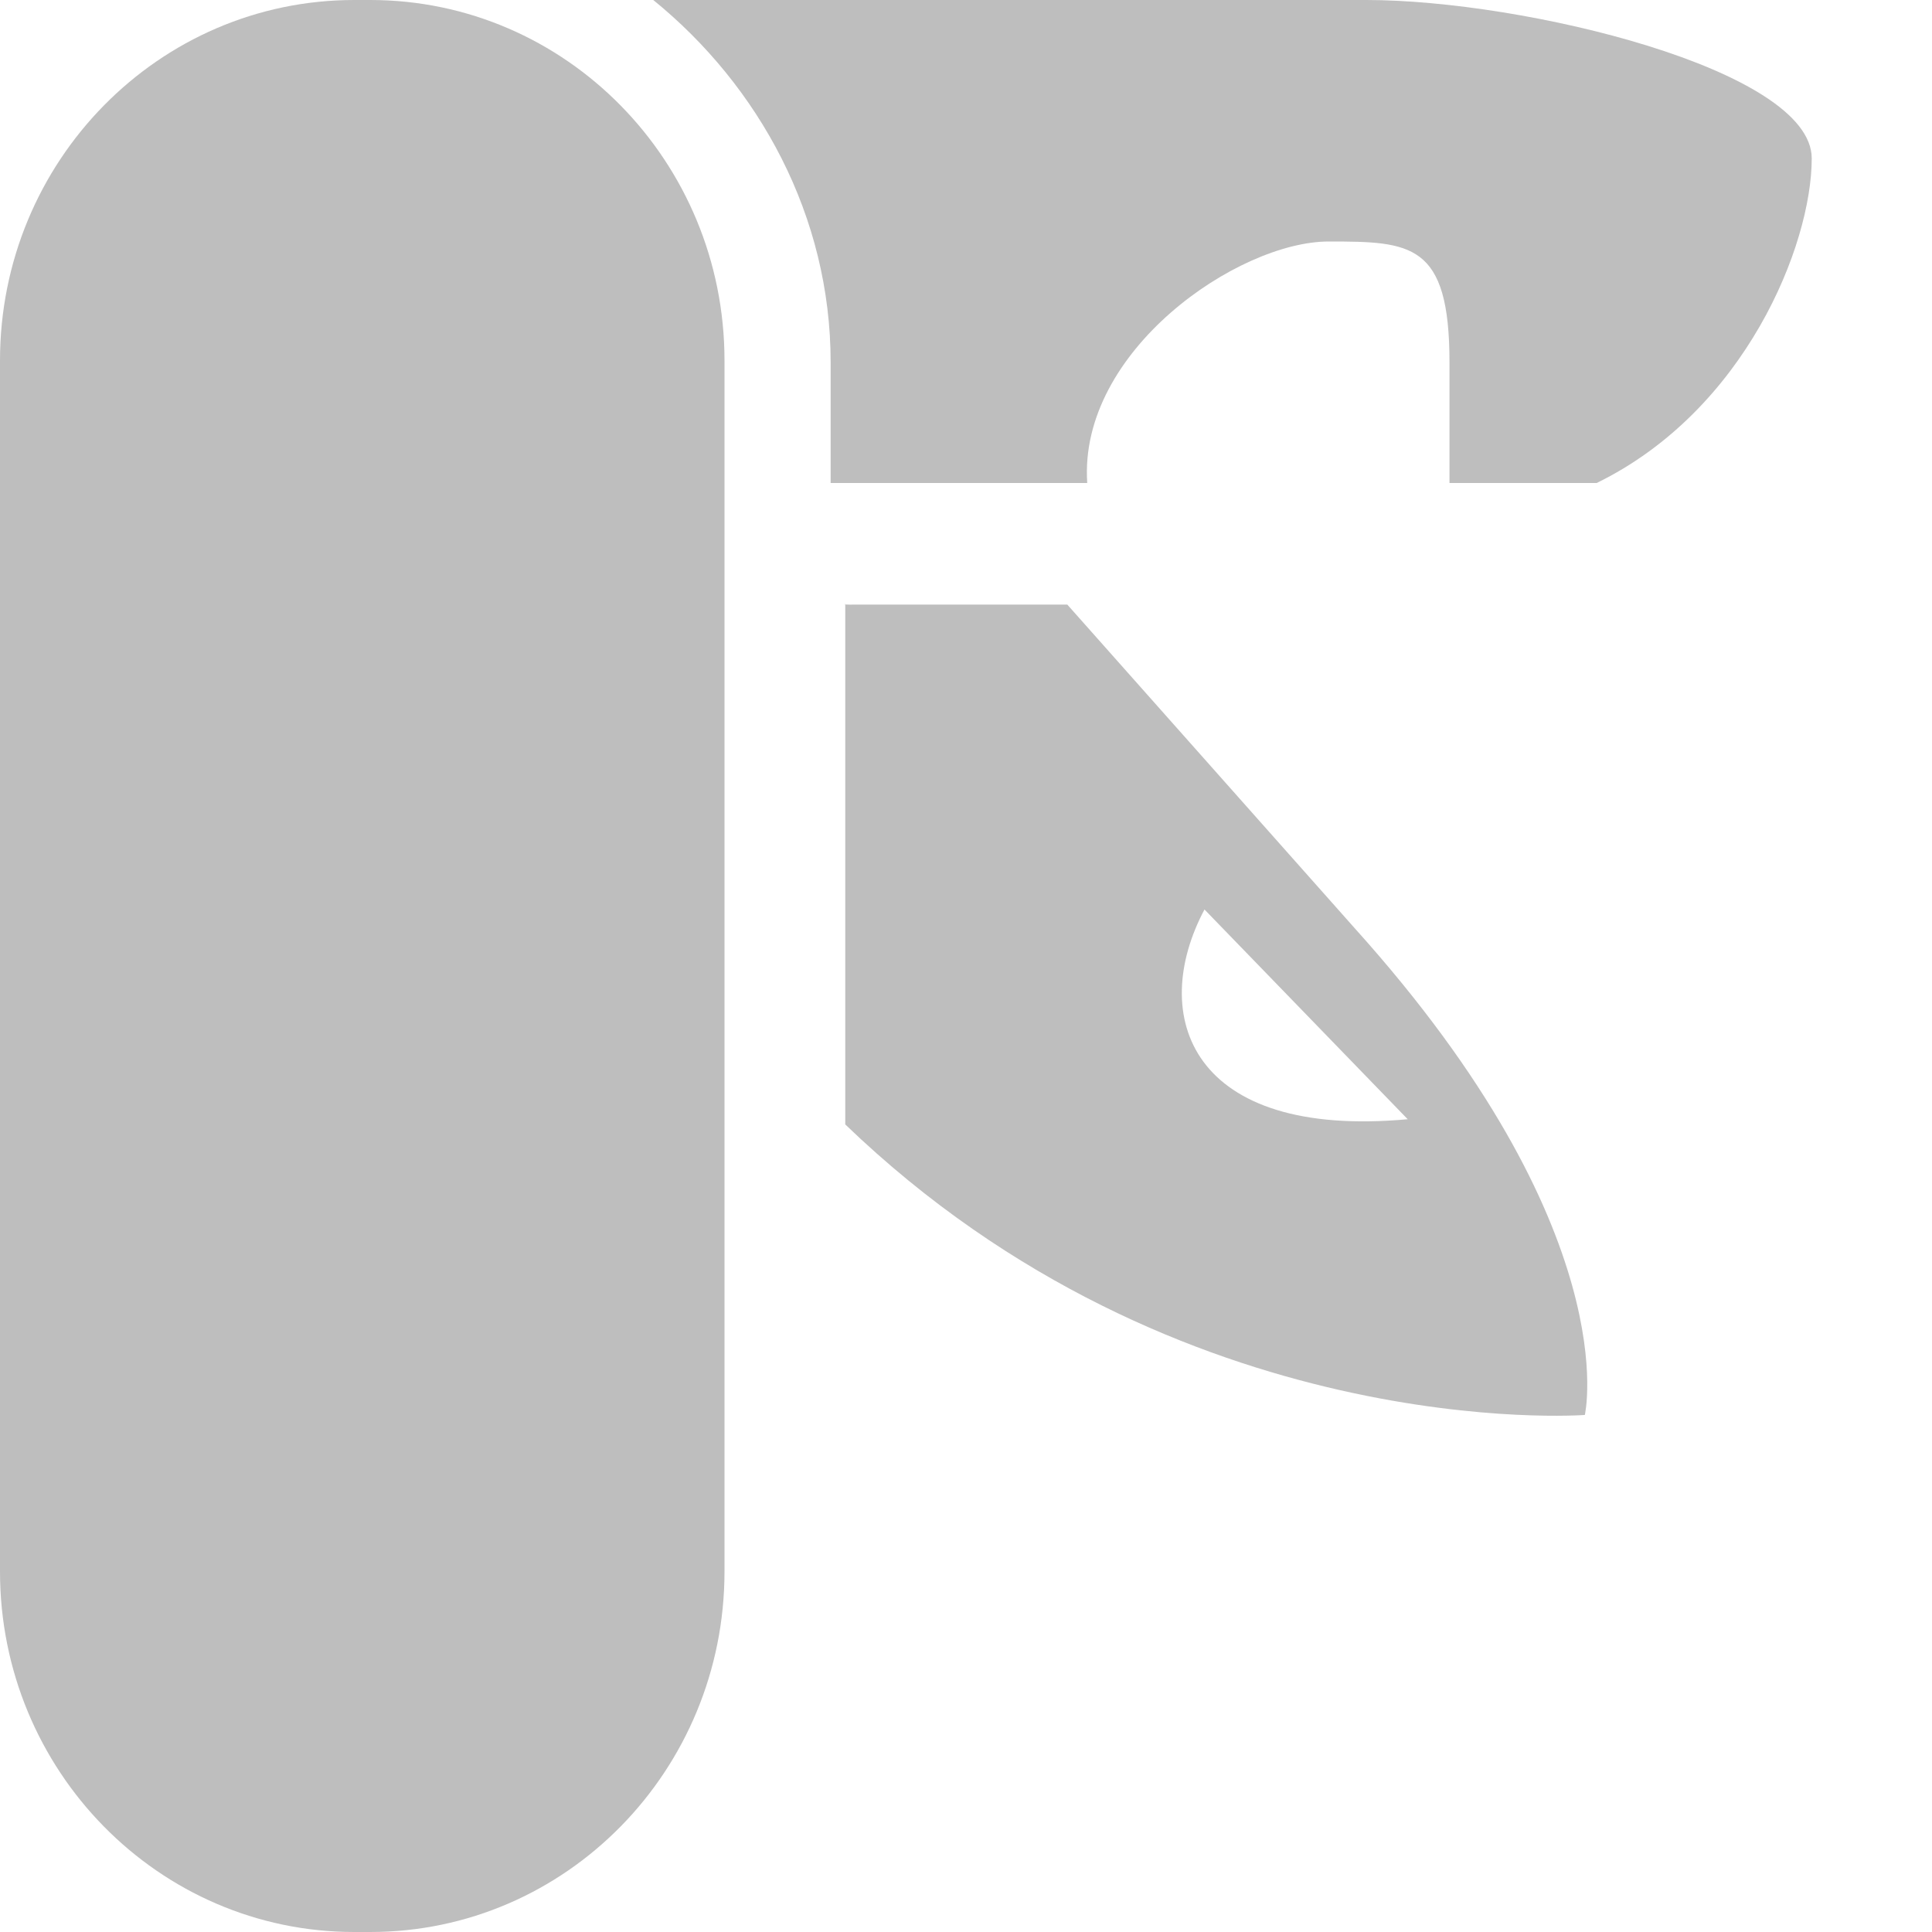
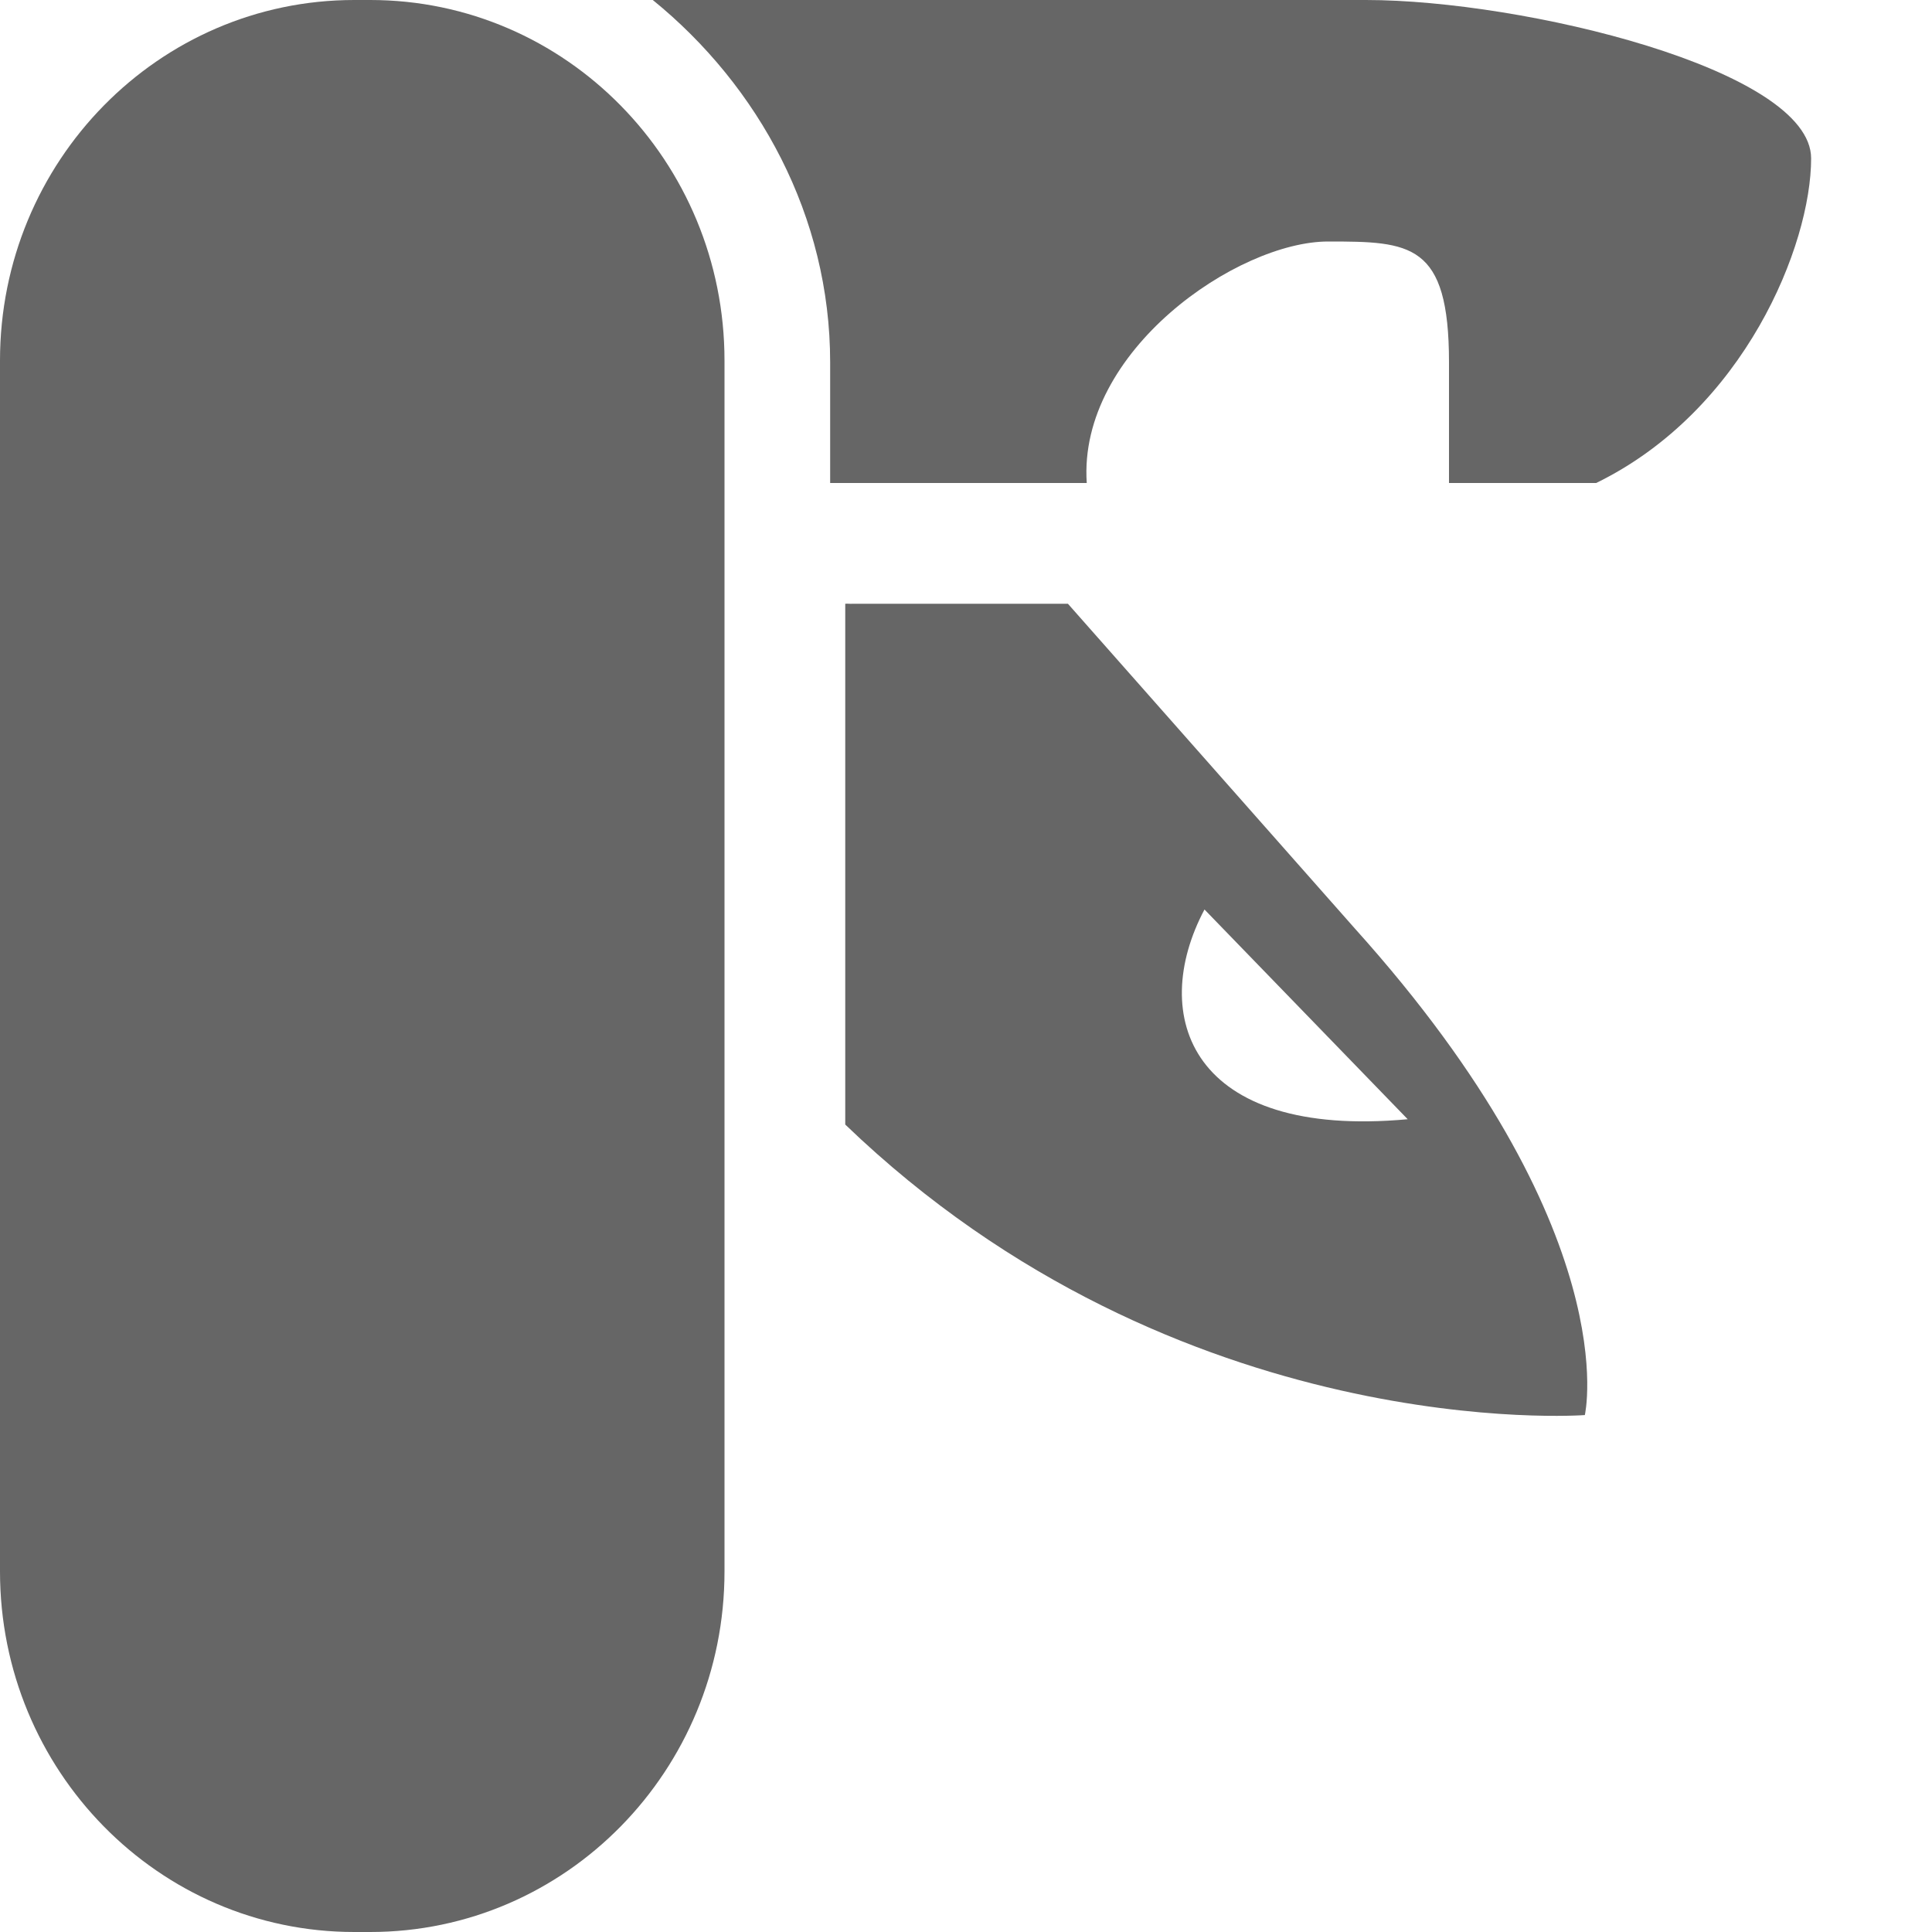
- <svg xmlns="http://www.w3.org/2000/svg" version="1.1" width="16" height="16" id="svg7384">
-   <defs id="defs11" />
-   <g transform="translate(-482,-462)" id="g4953">
-     <rect width="6" height="16" rx="2.934" ry="2.986" x="482" y="462" id="rect5455" style="color:#000000;fill:#bebebe" />
-     <path d="m 487.41,462 c 0.878,0.713 1.469,1.792 1.469,3 v 1 h 2.125 c -0.074,-1.093 1.249,-2 2,-2 0.681,0 1,0.012 1,1 v 1 h 1.219 c 1.229,-0.6 1.781,-1.969 1.781,-2.688 0,-0.736 -2.385,-1.312 -3.688,-1.312 z" id="path256-4-4" style="color:#000000;fill:#bebebe" />
-     <path d="m 489,467 v 4.312 c 2.766,2.662 6.125,2.406 6.125,2.406 0,0 0.353,-1.521 -1.906,-4.031 l -2.38,-2.68 h -0.625 -1.156 c -0.021,0.002 -0.041,-0.002 -0.062,0 z m 2.975,2.532 1.683,1.737 c -1.799,0.165 -2.151,-0.856 -1.683,-1.737 z" id="path249-7-76" style="color:#000000;fill:#bebebe" />
+ <svg xmlns="http://www.w3.org/2000/svg" height="16" width="16">
+   <g transform="translate(-812.002 -443.948)">
+     <rect color="#000" fill="#666" height="16" overflow="visible" rx="2.934" ry="2.986" style="marker:none" width="6" x="812.002" y="443.948" />
+     <path color="#000" d="M817.408 443.948c.878.713 1.469 1.792 1.469 3v1h2.125c-.074-1.093 1.249-2 2-2 .68 0 1 .011 1 1v1h1.219c1.228-.6 1.78-1.97 1.78-2.688 0-.736-2.385-1.312-3.687-1.312zM819.002 448.948v4.313c2.766 2.661 6.125 2.406 6.125 2.406s.353-1.52-1.906-4.031l-2.375-2.688h-1.782c-.02.002-.04-.002-.062 0zm2.975 2.532l1.683 1.737c-1.799.165-2.15-.856-1.683-1.737z" fill="#666" overflow="visible" style="marker:none" />
  </g>
</svg>
